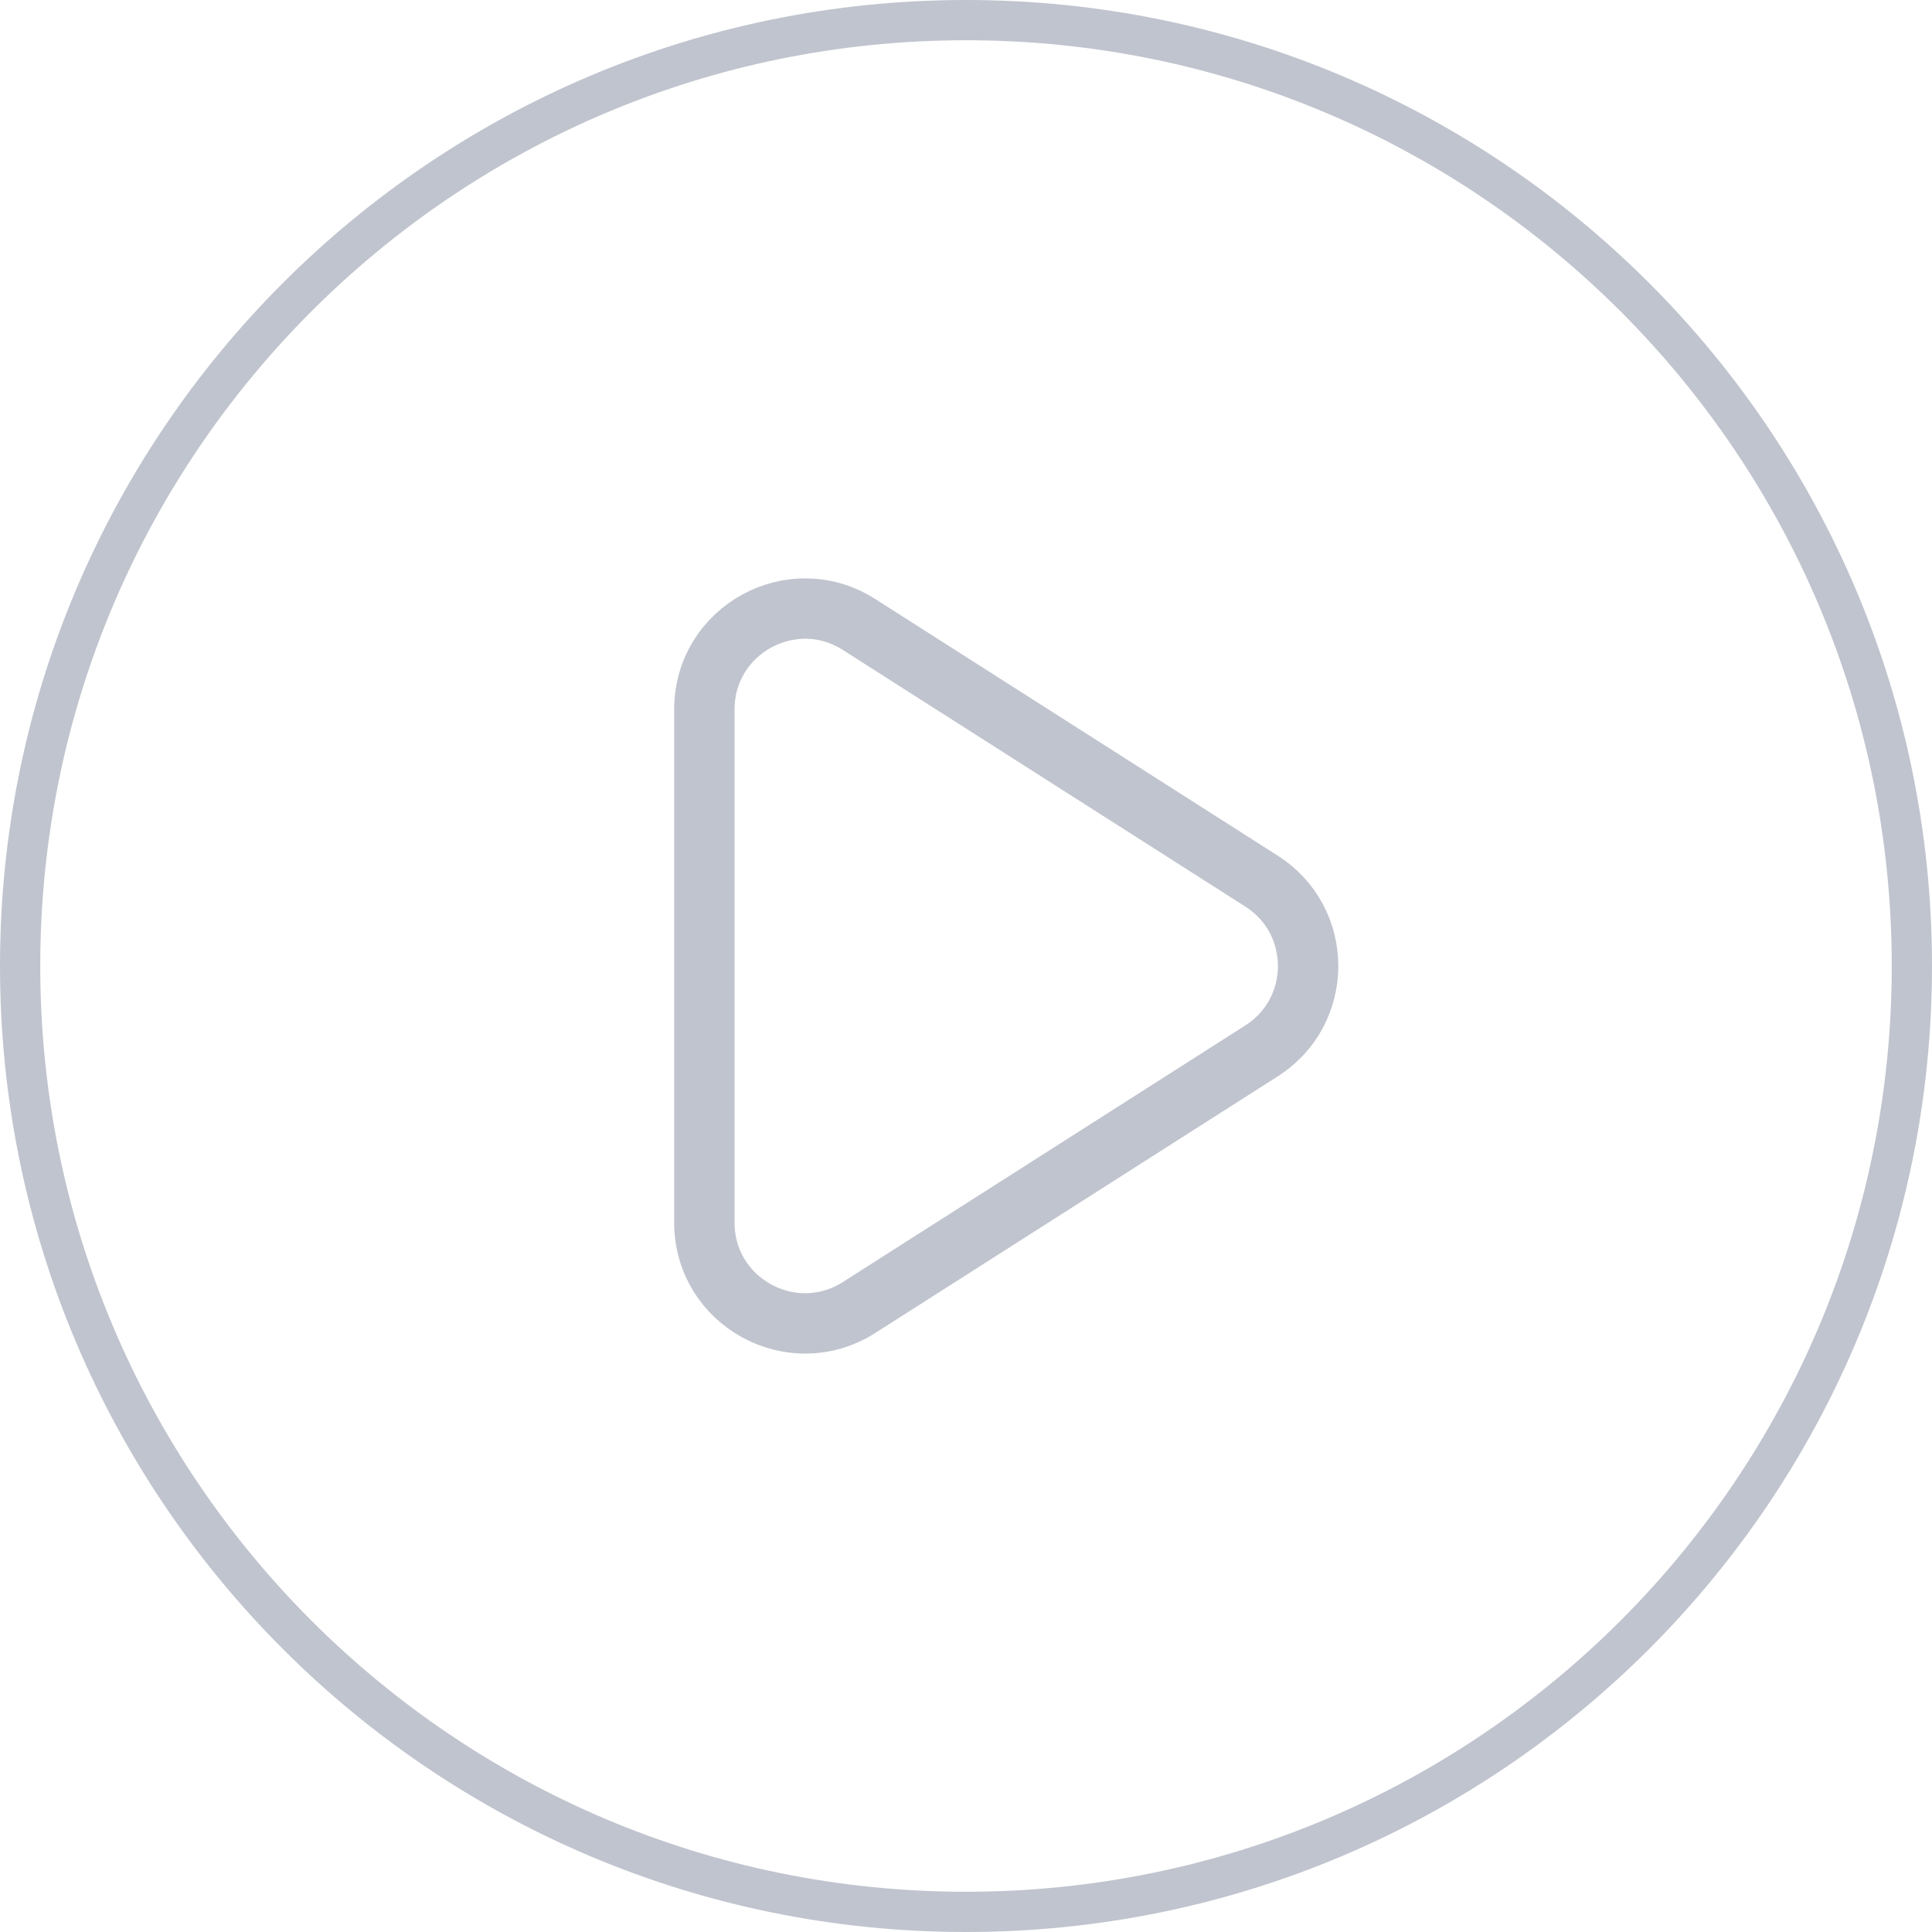
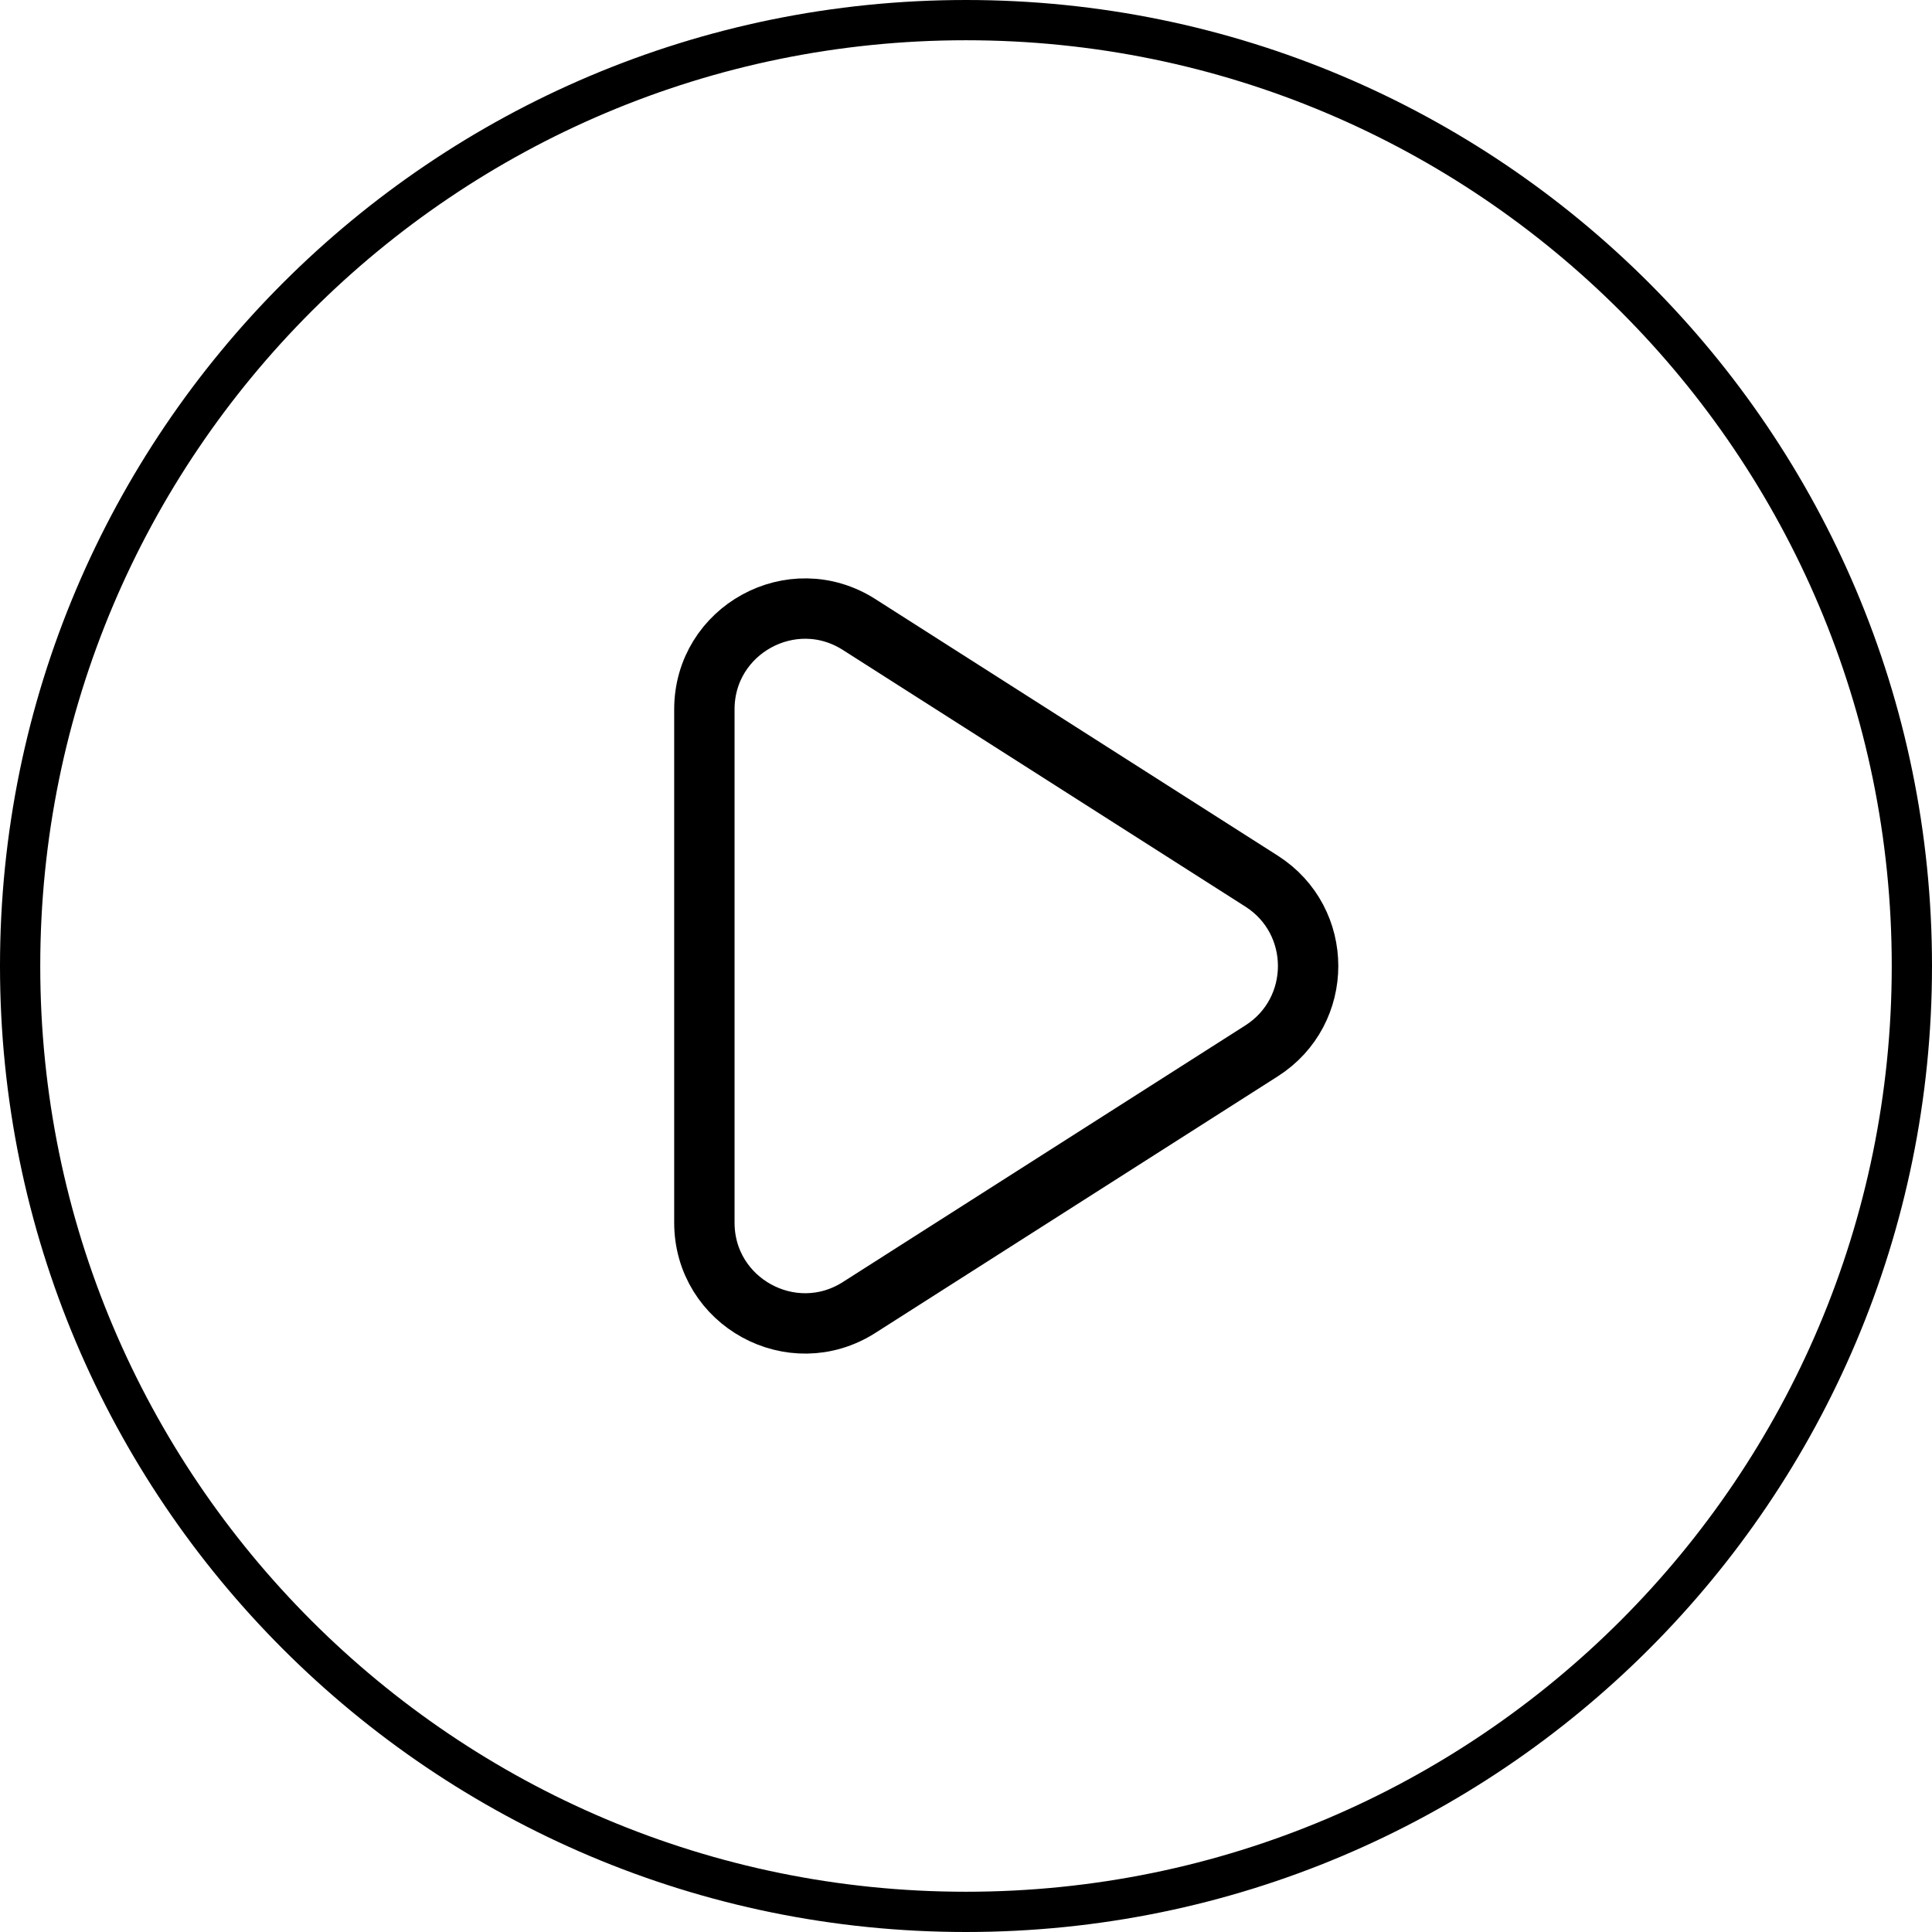
<svg xmlns="http://www.w3.org/2000/svg" width="48" height="48" viewBox="0 0 48 48" fill="none">
-   <rect x="0.5" y="0.5" width="47" height="47" rx="23.5" stroke="#C0C4CE" />
-   <path d="M17.5 24V17.624C17.5 15.65 19.68 14.454 21.344 15.516L31.344 21.892C32.885 22.875 32.885 25.125 31.344 26.108L21.344 32.484C19.68 33.545 17.5 32.35 17.5 30.376V24Z" stroke="#C0C4CE" stroke-width="1.5" stroke-linejoin="round" />
+   <rect x="0.5" y="0.5" width="47" height="47" rx="23.5" stroke="currentColor" />
+   <path d="M17.5 24V17.624C17.5 15.65 19.68 14.454 21.344 15.516L31.344 21.892C32.885 22.875 32.885 25.125 31.344 26.108L21.344 32.484C19.68 33.545 17.5 32.35 17.5 30.376V24Z" stroke="currentColor" stroke-width="1.5" stroke-linejoin="round" />
</svg>
